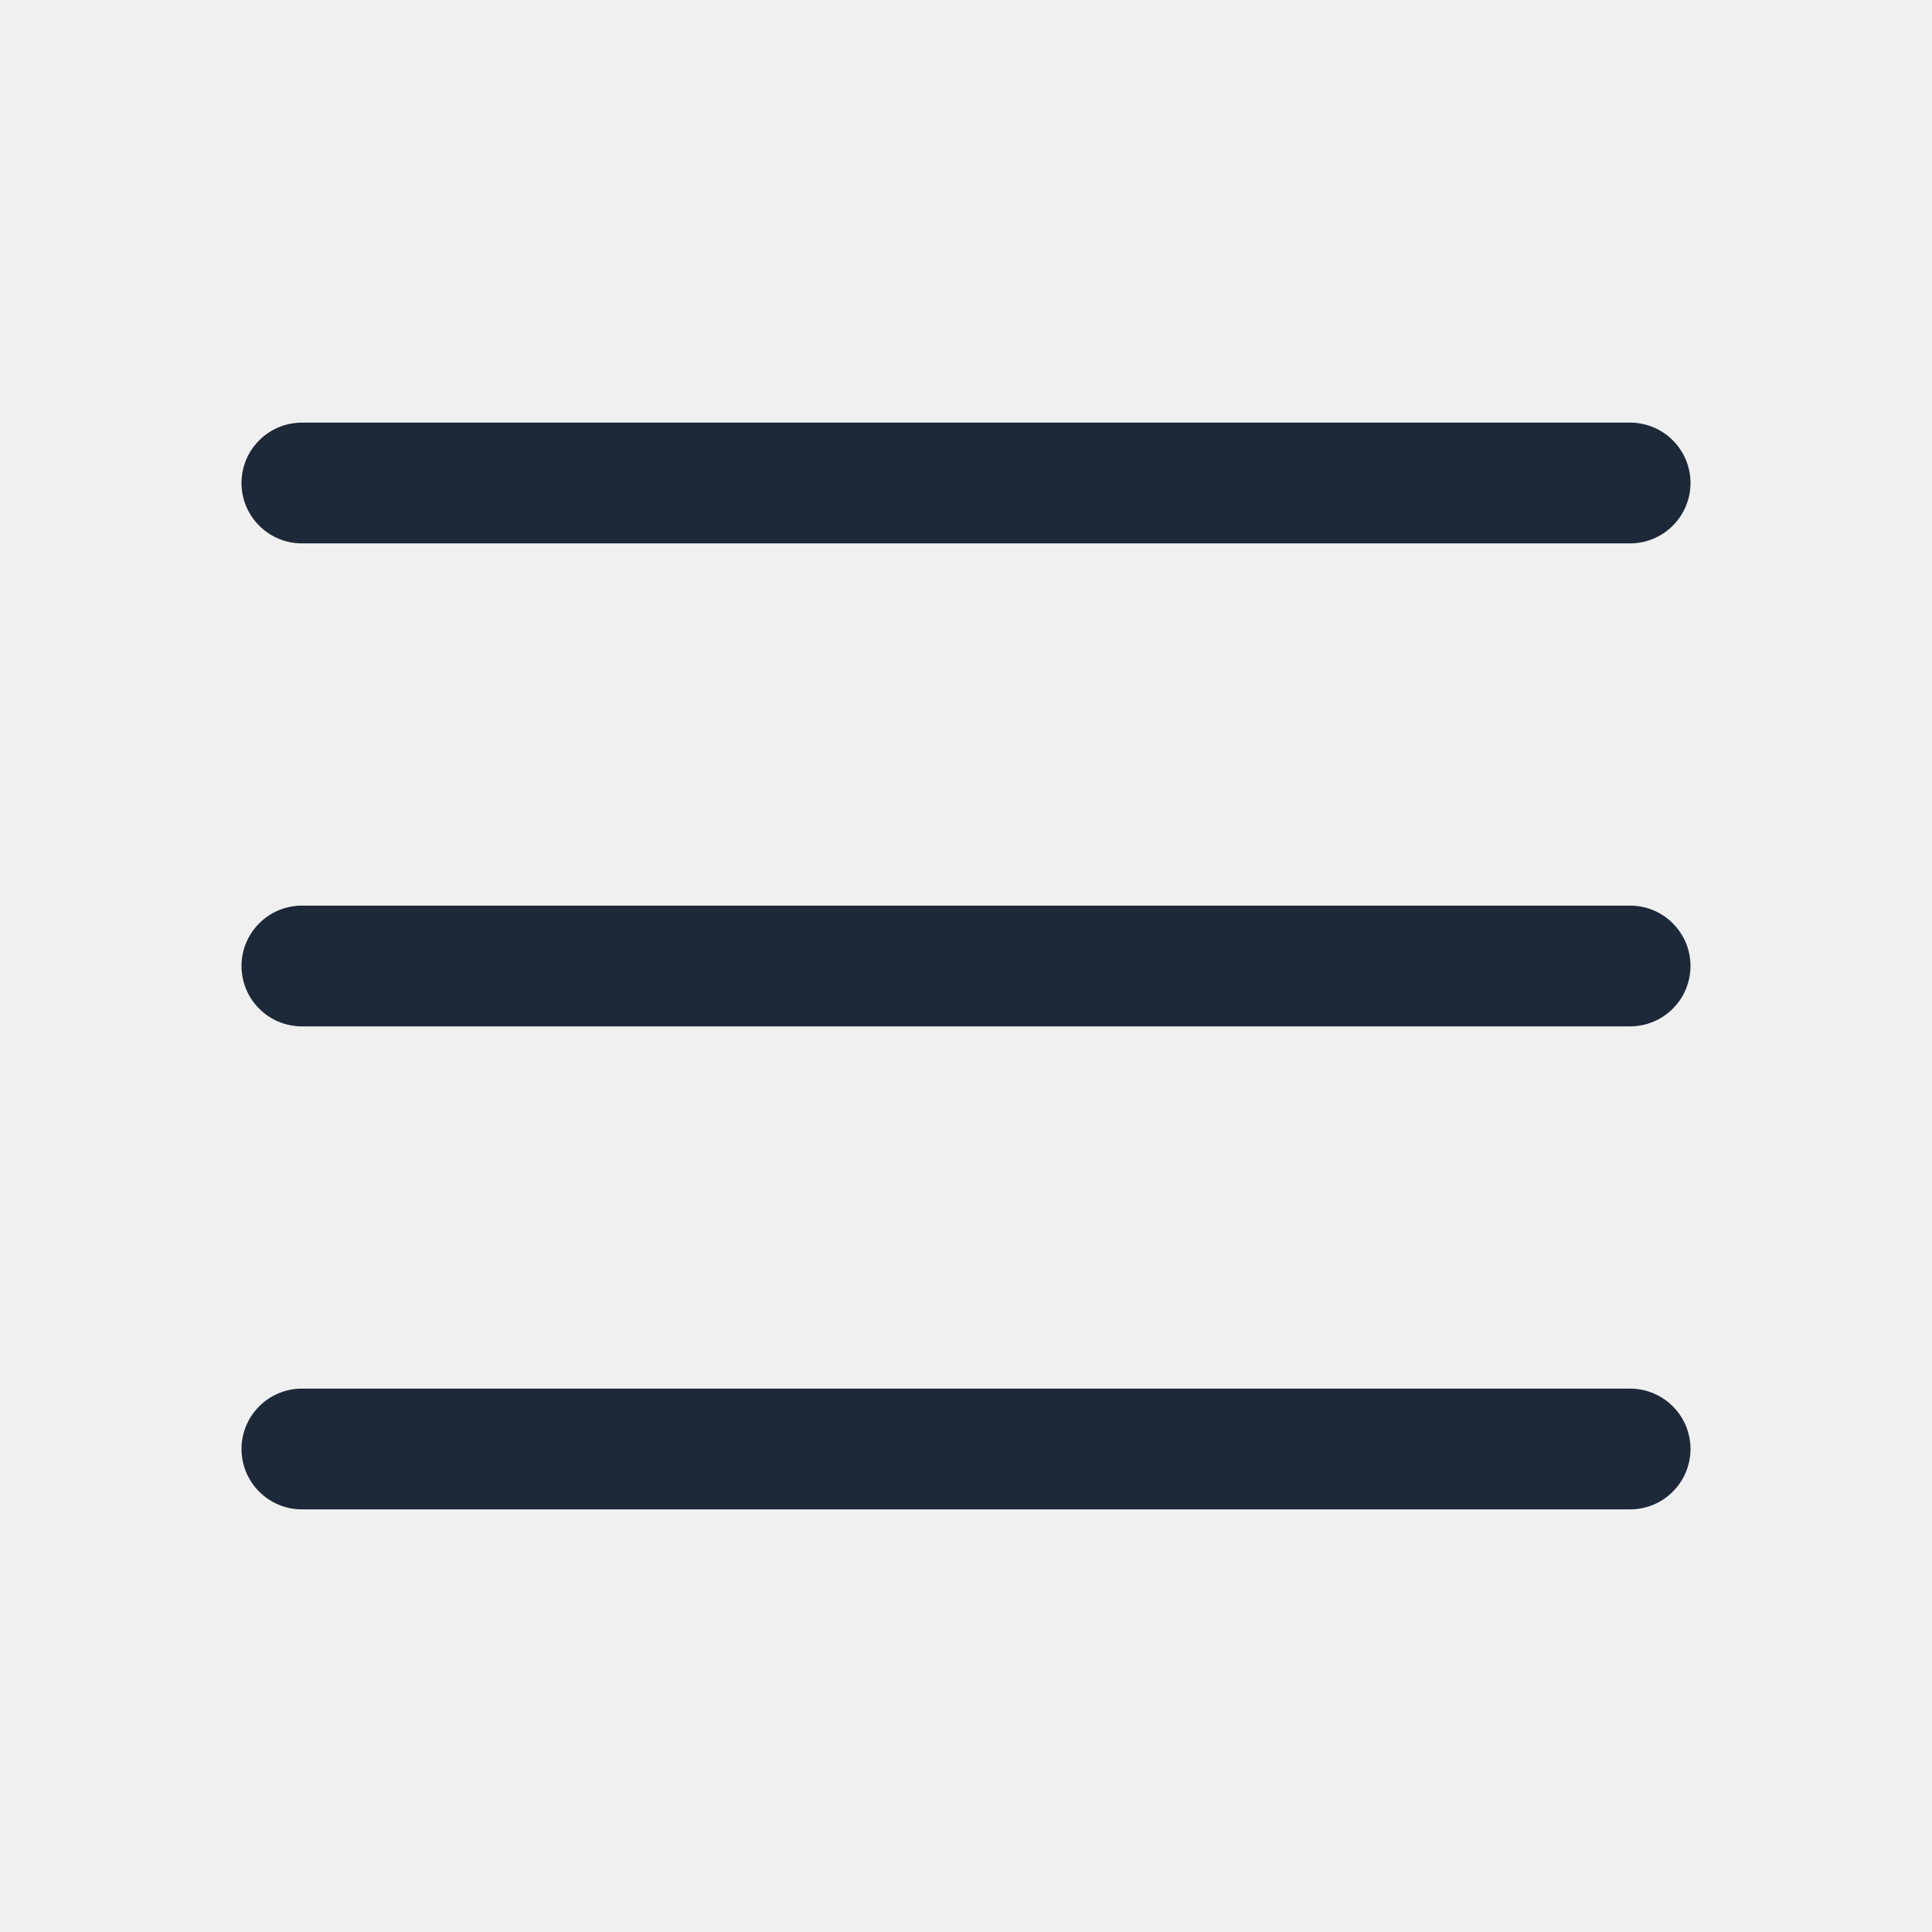
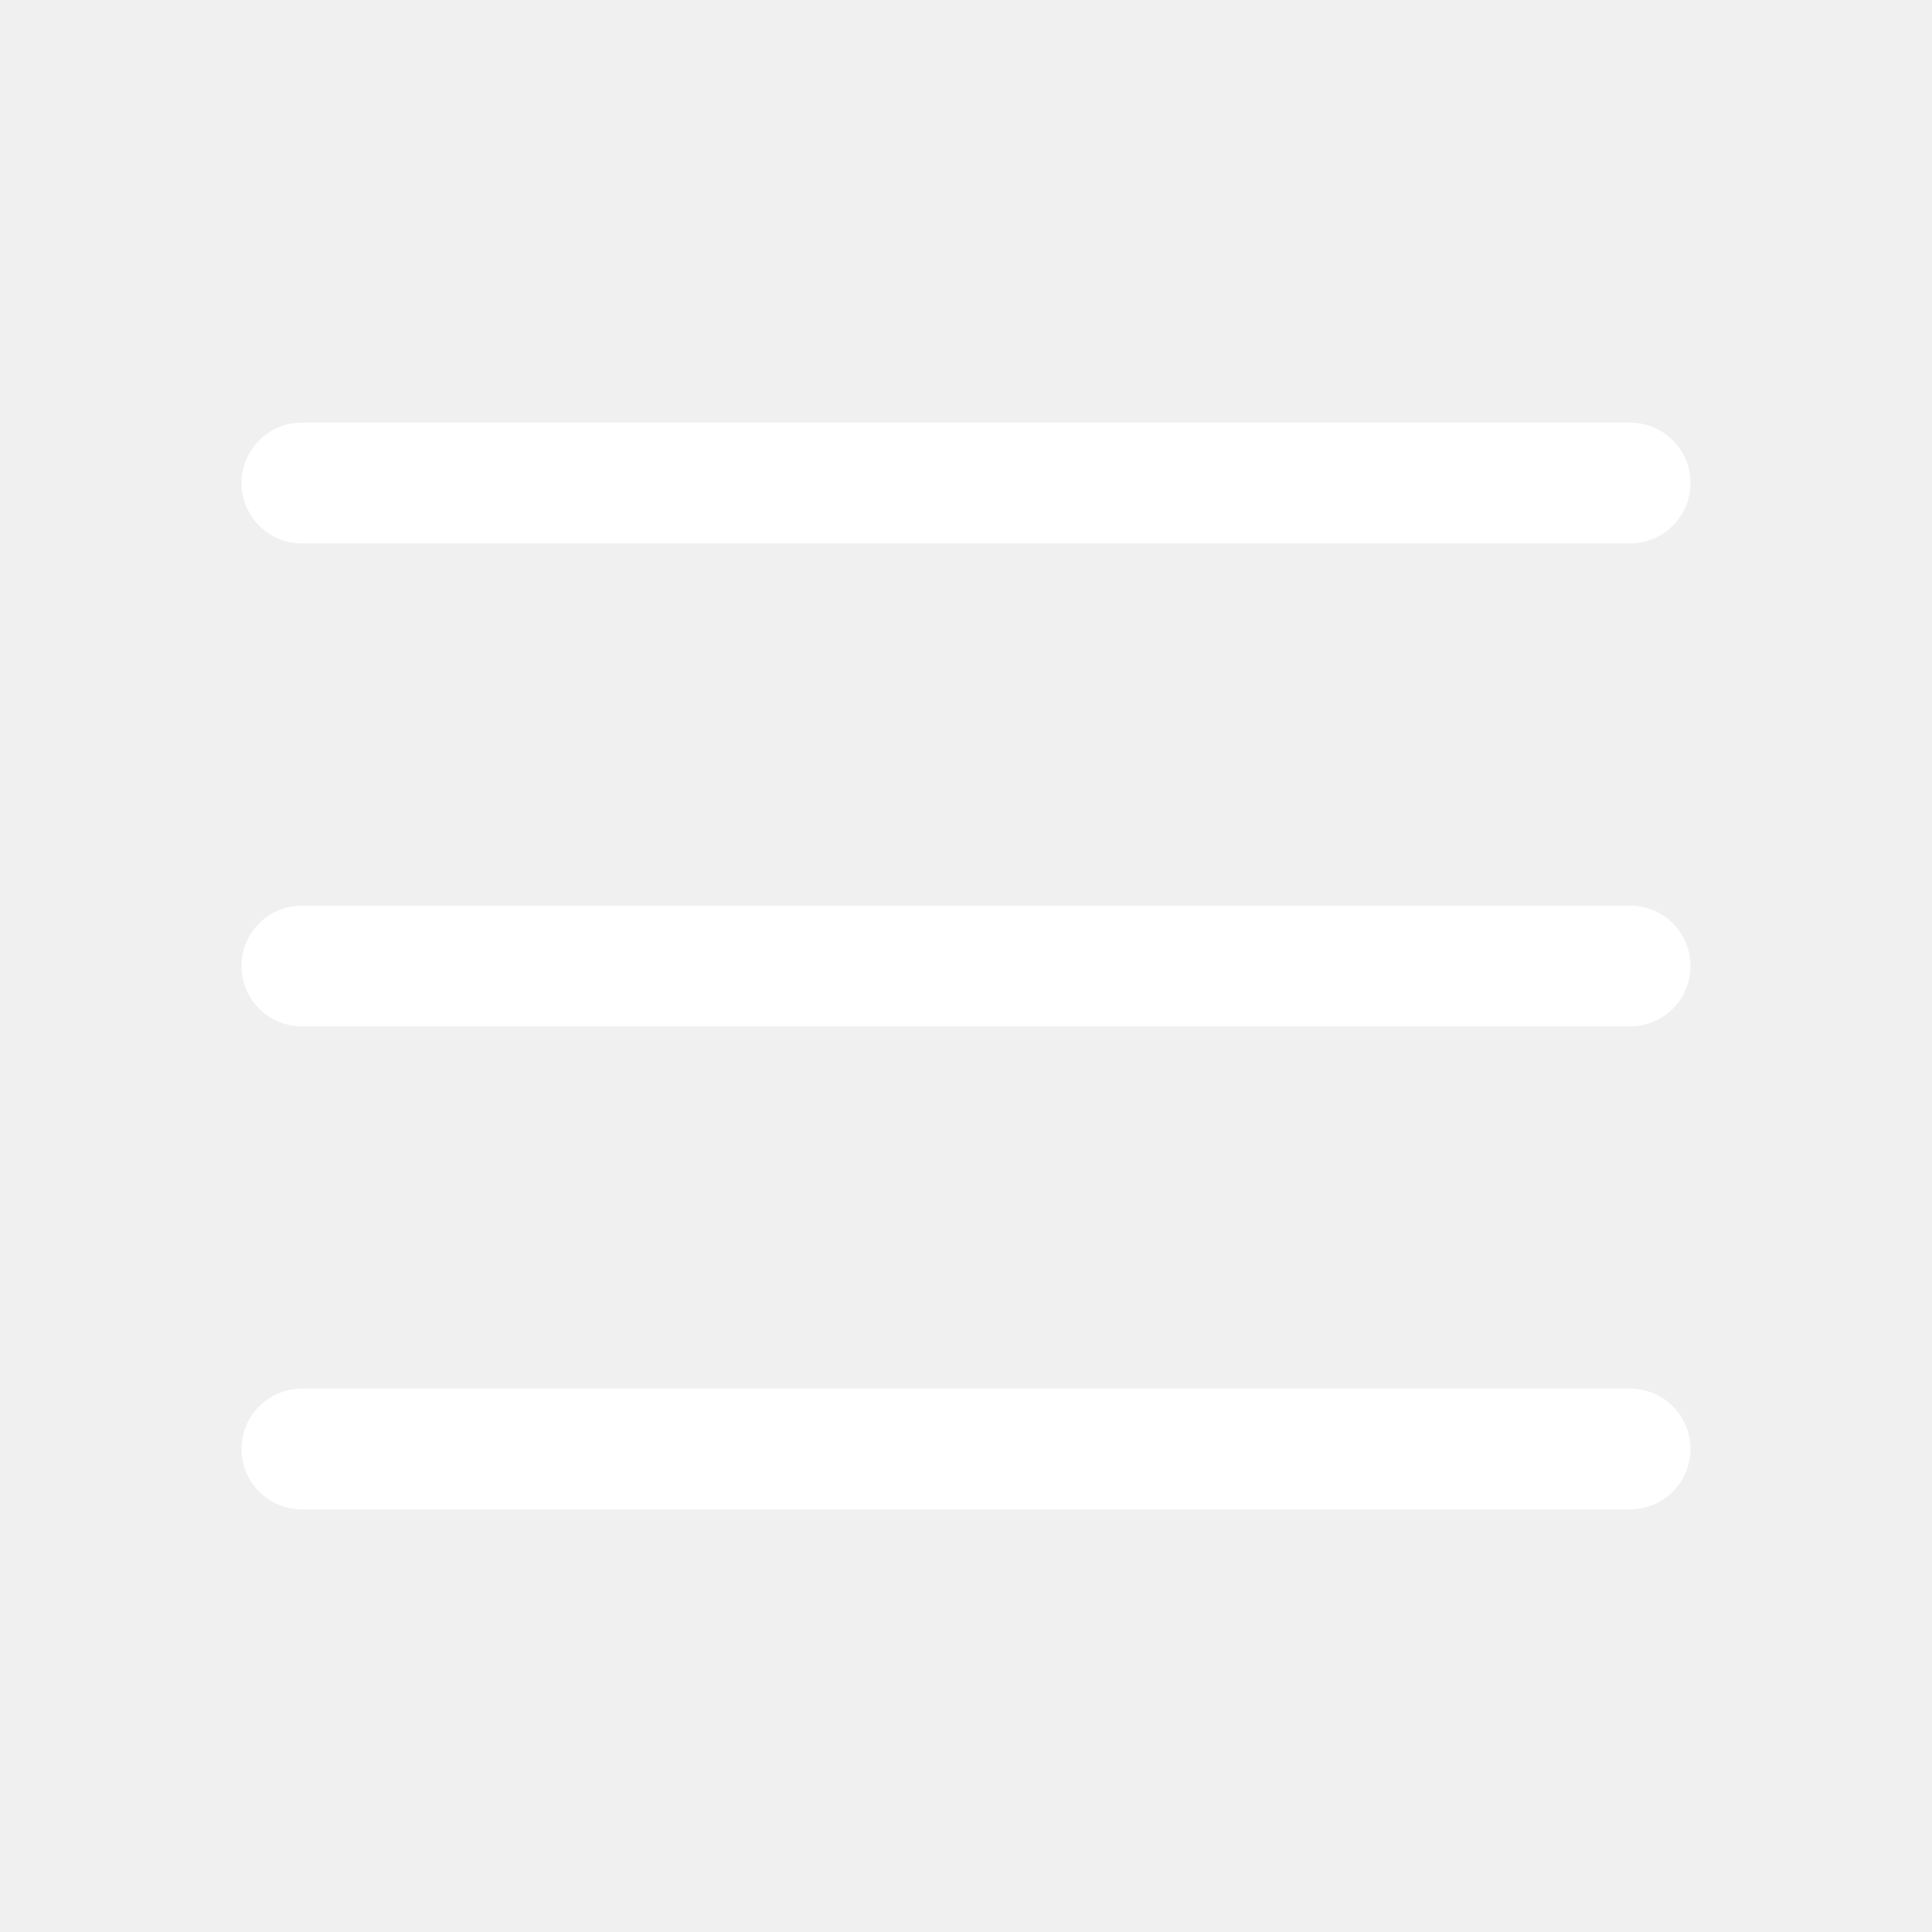
<svg xmlns="http://www.w3.org/2000/svg" width="24" height="24" viewBox="0 0 24 24" fill="none">
-   <path d="M21 12C21 12.199 20.921 12.39 20.78 12.53C20.64 12.671 20.449 12.75 20.25 12.75H3.75C3.551 12.75 3.36 12.671 3.22 12.53C3.079 12.39 3 12.199 3 12C3 11.801 3.079 11.61 3.22 11.47C3.36 11.329 3.551 11.25 3.75 11.25H20.25C20.449 11.25 20.64 11.329 20.78 11.47C20.921 11.61 21 11.801 21 12ZM3.75 6.75H20.25C20.449 6.75 20.64 6.671 20.78 6.53C20.921 6.39 21 6.199 21 6C21 5.801 20.921 5.61 20.78 5.47C20.64 5.329 20.449 5.25 20.25 5.25H3.75C3.551 5.25 3.36 5.329 3.22 5.47C3.079 5.61 3 5.801 3 6C3 6.199 3.079 6.39 3.22 6.53C3.36 6.671 3.551 6.75 3.75 6.75ZM20.25 17.25H3.75C3.551 17.25 3.36 17.329 3.22 17.47C3.079 17.61 3 17.801 3 18C3 18.199 3.079 18.39 3.22 18.53C3.36 18.671 3.551 18.75 3.75 18.75H20.25C20.449 18.75 20.64 18.671 20.78 18.53C20.921 18.39 21 18.199 21 18C21 17.801 20.921 17.61 20.78 17.47C20.64 17.329 20.449 17.25 20.25 17.25Z" fill="#1D2939" />
+   <path d="M21 12C21 12.199 20.921 12.39 20.78 12.53C20.64 12.671 20.449 12.75 20.25 12.75H3.75C3.551 12.75 3.36 12.671 3.22 12.53C3.079 12.39 3 12.199 3 12C3 11.801 3.079 11.61 3.22 11.47C3.36 11.329 3.551 11.25 3.75 11.25H20.25C20.449 11.25 20.64 11.329 20.78 11.47C20.921 11.61 21 11.801 21 12ZM3.75 6.75H20.25C20.449 6.75 20.64 6.671 20.78 6.53C20.921 6.39 21 6.199 21 6C21 5.801 20.921 5.61 20.78 5.47C20.64 5.329 20.449 5.25 20.25 5.25H3.75C3.551 5.25 3.36 5.329 3.22 5.47C3.079 5.61 3 5.801 3 6C3 6.199 3.079 6.39 3.22 6.53C3.36 6.671 3.551 6.75 3.75 6.75ZM20.25 17.25H3.75C3.551 17.25 3.36 17.329 3.22 17.47C3.079 17.61 3 17.801 3 18C3 18.199 3.079 18.39 3.22 18.53C3.36 18.671 3.551 18.75 3.75 18.75H20.25C20.449 18.75 20.64 18.671 20.78 18.53C20.921 18.39 21 18.199 21 18C21 17.801 20.921 17.61 20.78 17.47C20.64 17.329 20.449 17.25 20.25 17.25Z" fill="white" />
</svg>
